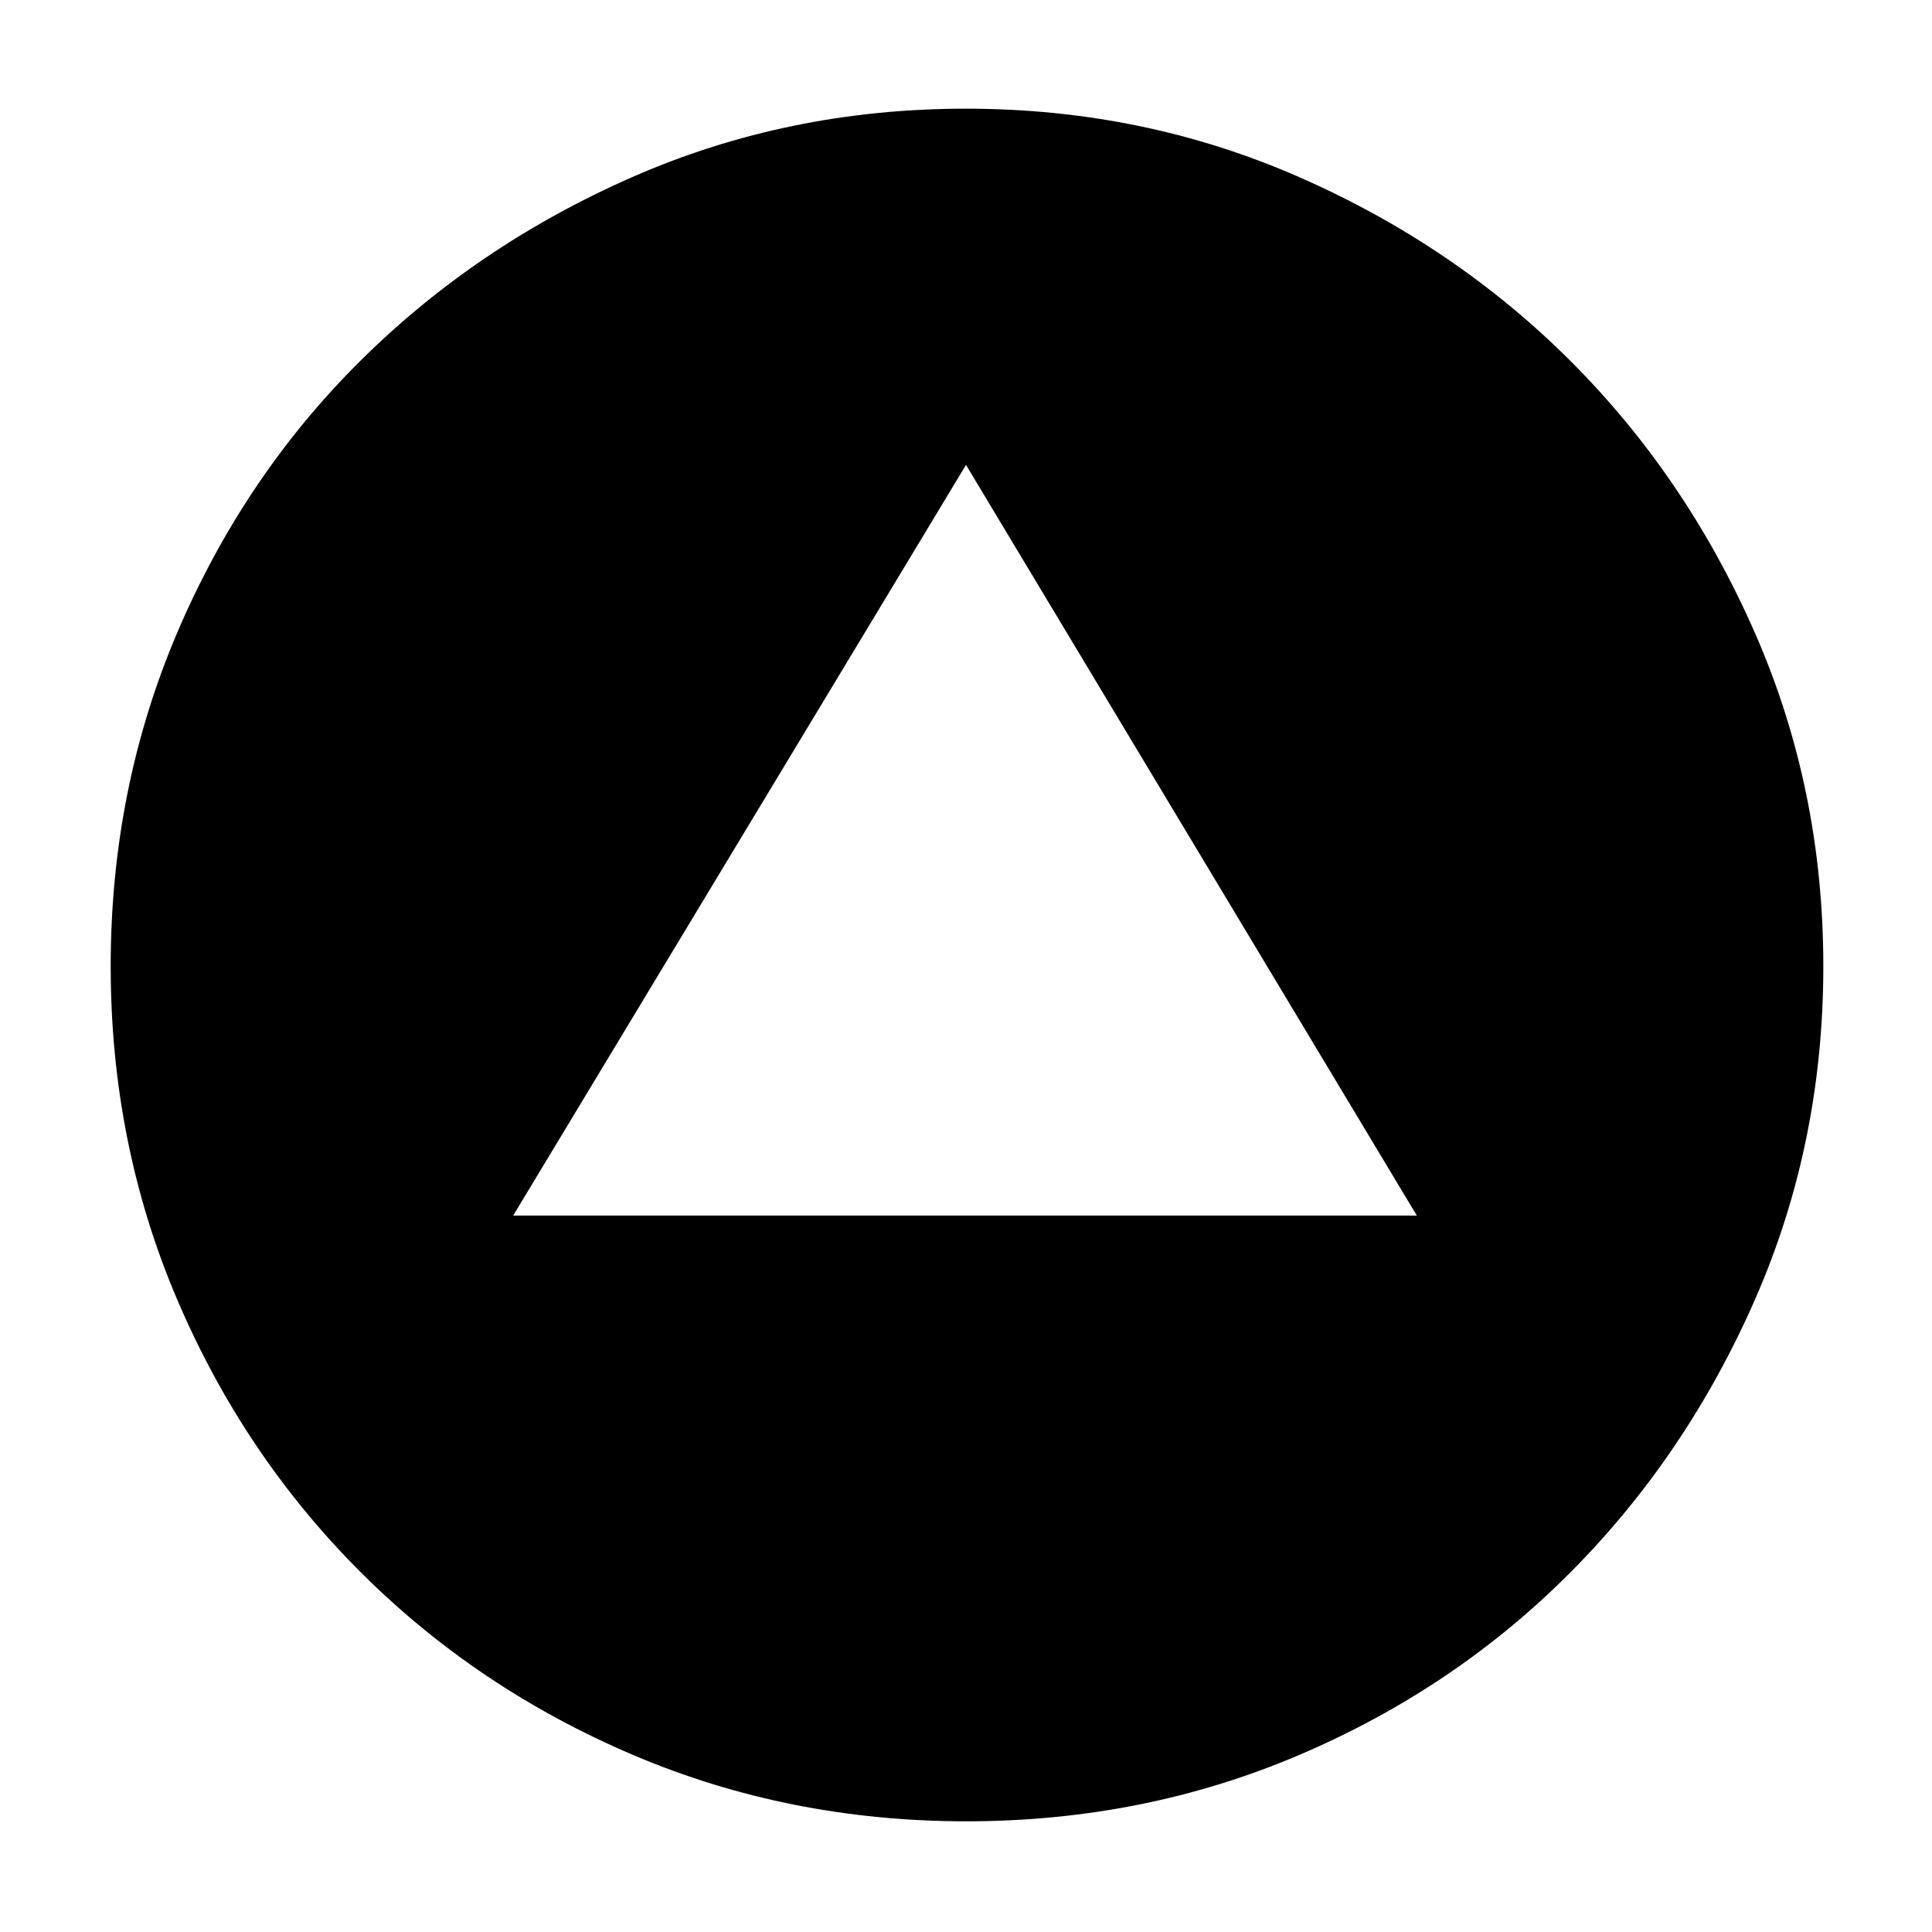
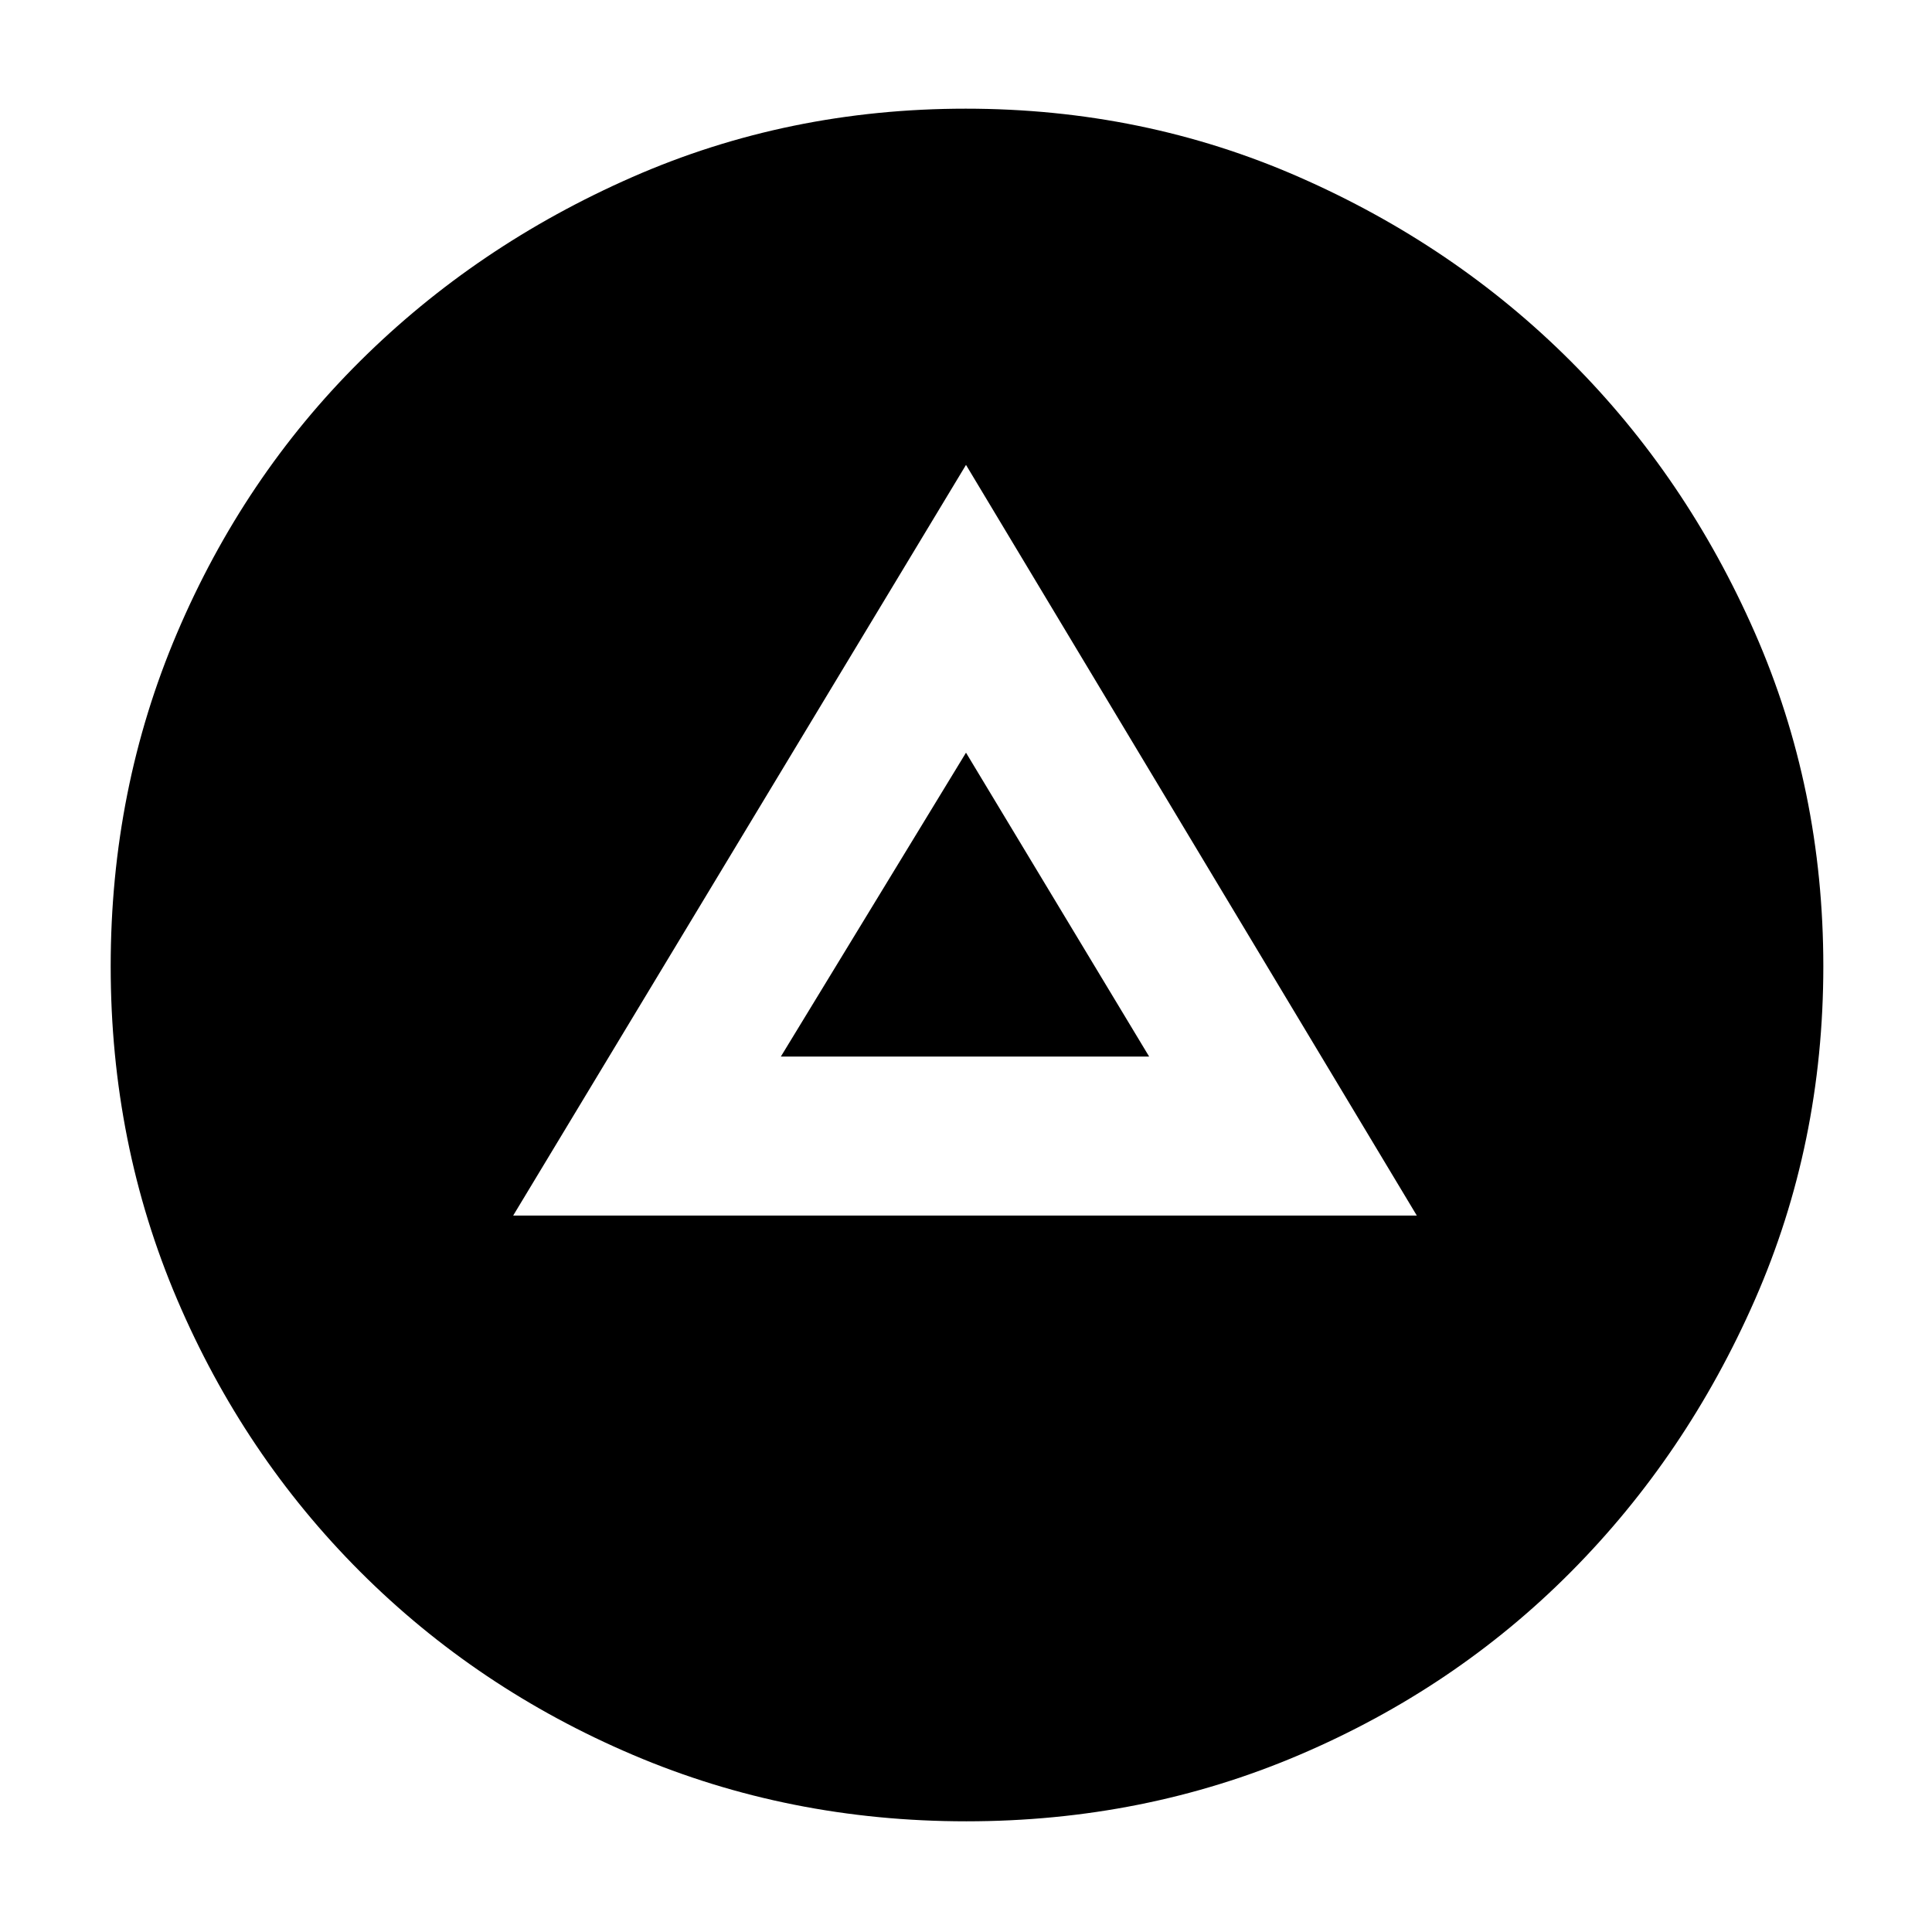
<svg xmlns="http://www.w3.org/2000/svg" viewBox="0 -960 960 960">
-   <path d="M255-356h449L480-729 255-356Zm59.5 268Q237-121 179-179T88-314.36q-33-77.36-33-165.5T88-645.5q33-77.5 90.86-135 57.85-57.5 135.3-91.5 77.45-34 165.7-34 88.24 0 165.69 34t134.95 91.5Q838-723 872-645.55q34 77.45 34 165.69 0 88.25-34 165.7-34 77.45-91.5 135.3Q723-121 645.64-88q-77.36 33-165.5 33T314.5-88Z" />
+   <path d="M314.5-88Q237-121 179-179T88-314.36q-33-77.36-33-165.5T88-645.5q33-77.5 90.86-135 57.85-57.5 135.3-91.5 77.45-34 165.7-34 88.24 0 165.69 34t134.95 91.5Q838-723 872-645.55q34 77.45 34 165.69 0 88.25-34 165.7-34 77.45-91.5 135.3Q723-121 645.64-88q-77.36 33-165.5 33T314.5-88ZM255-356h449L480-729 255-356Zm133-79 92-151 91 151H388Z" />
</svg>
